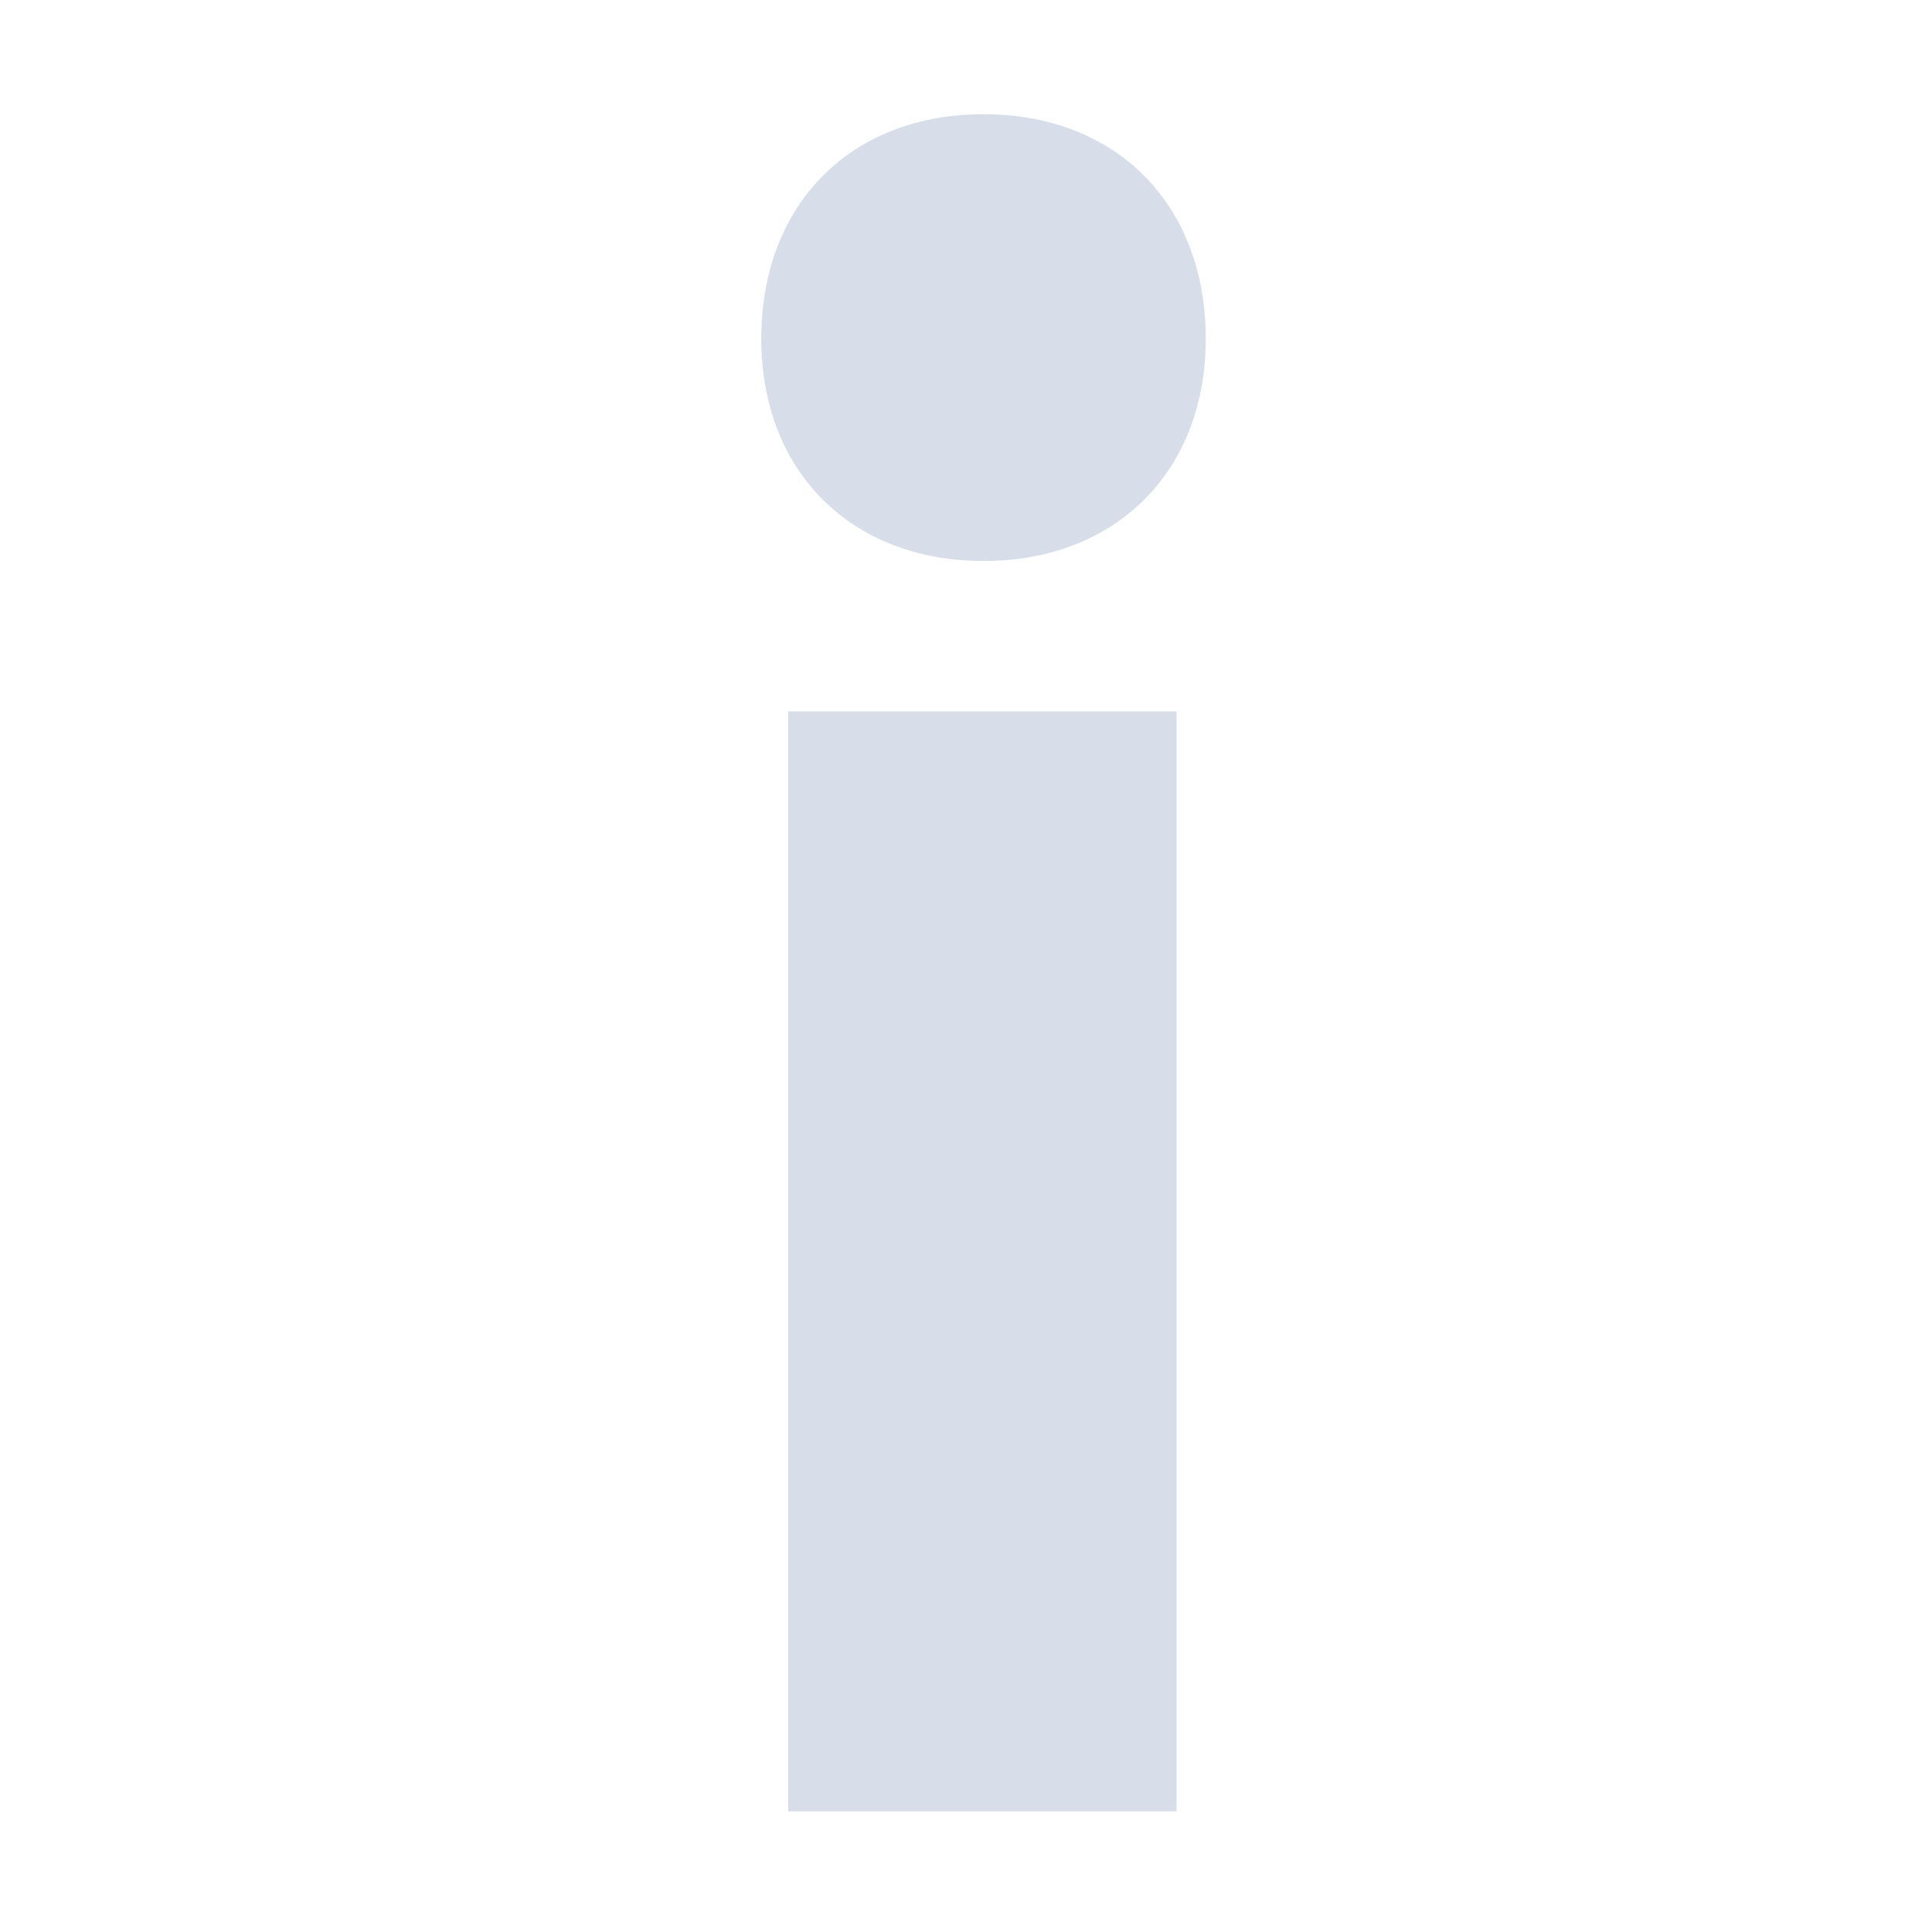
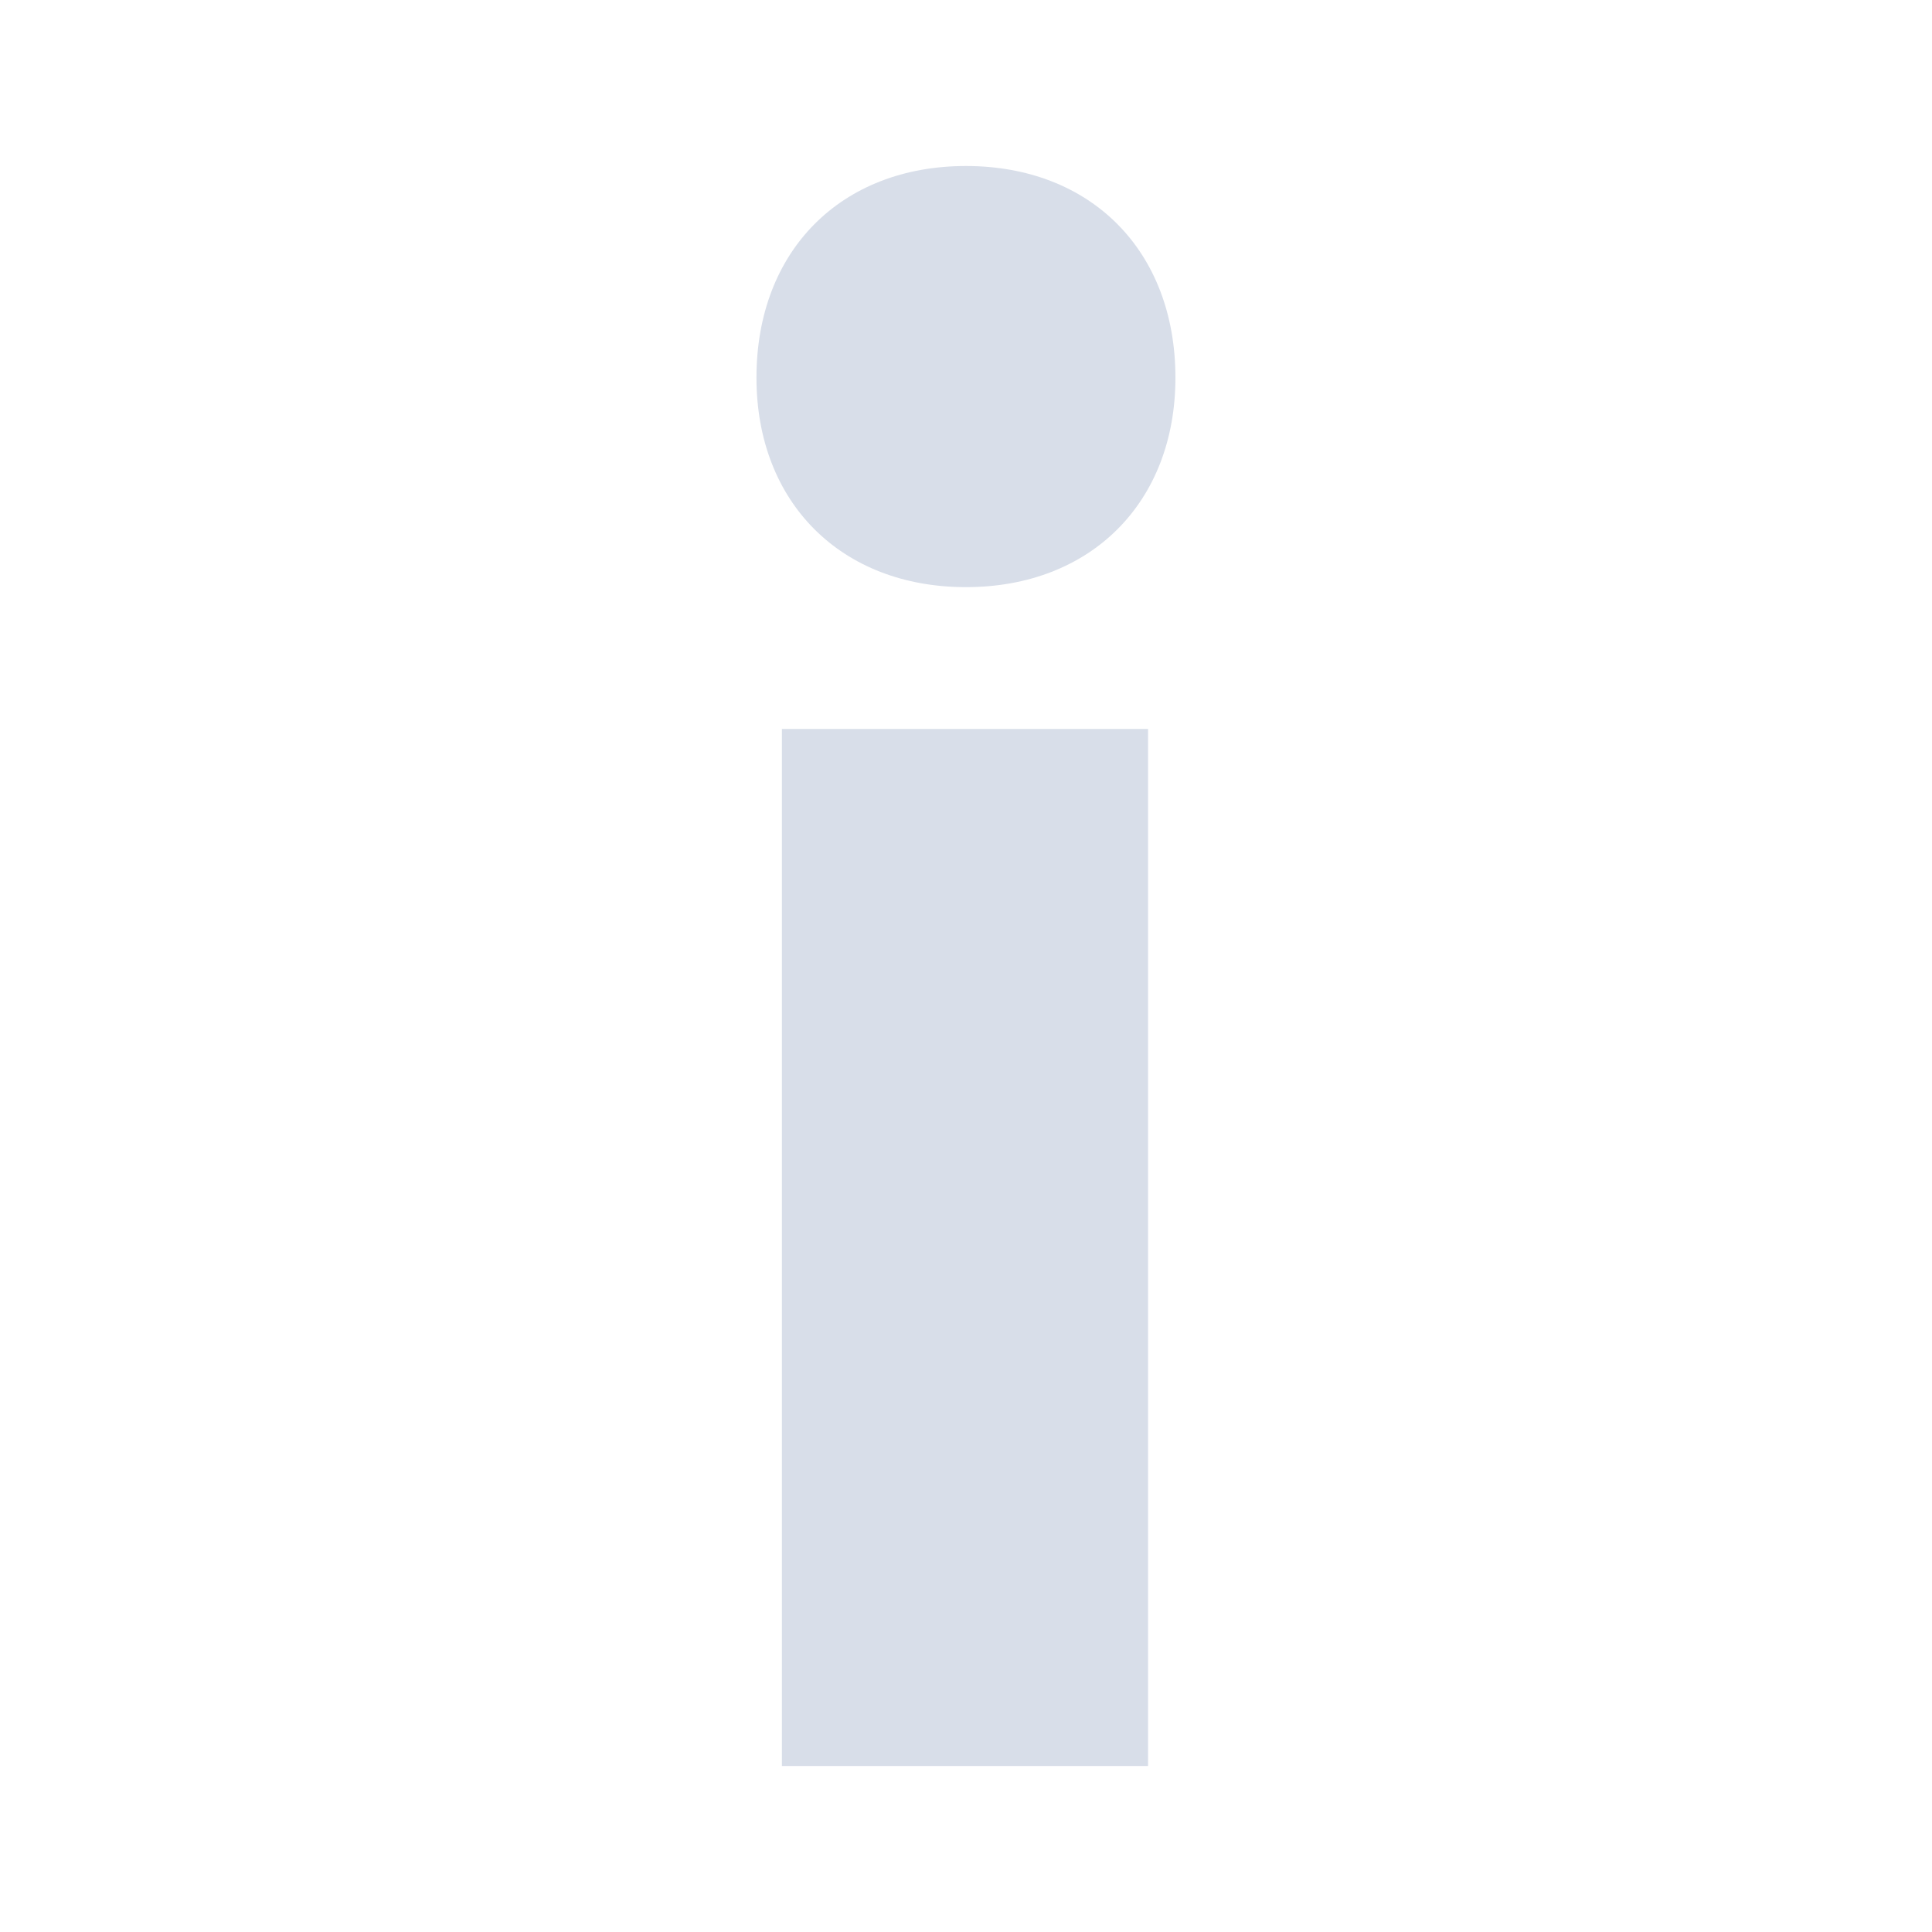
<svg xmlns="http://www.w3.org/2000/svg" width="64" height="64" version="1.1" viewBox="0 0 16.933 16.933" id="svg7">
  <defs id="defs2">
    <style id="current-color-scheme" type="text/css">.ColorScheme-Text {color:#d8dee9} .ColorScheme-Highlight {color:#3b4252}</style>
  </defs>
-   <path d="M 6.908,15.876 H 10.312 V 6.235 H 6.908 Z M 8.62,4.917 c 1.161,0 1.948,-0.787 1.948,-1.948 0,-1.181 -0.787,-1.968 -1.948,-1.968 -1.161,0 -1.948,0.787 -1.948,1.968 0,1.161 0.787,1.948 1.948,1.948 z" id="text1" style="font-weight:800;font-size:5.644px;font-family:Cantarell;-inkscape-font-specification:'Cantarell Ultra-Bold';letter-spacing:0.265px;fill:currentColor;fill-opacity:1;stroke:none;stroke-width:0.473;stroke-miterlimit:4;stroke-dasharray:none;stroke-dashoffset:2.2;stroke-opacity:0.3" aria-label="i" class="ColorScheme-Text" />
+   <path d="M 6.853,15.478 H 10.062 V 6.389 H 6.853 Z M 8.466,5.146 c 1.094,0 1.836,-0.742 1.836,-1.836 0,-1.113 -0.742,-1.855 -1.836,-1.855 -1.094,0 -1.836,0.742 -1.836,1.855 0,1.094 0.742,1.836 1.836,1.836 z" id="text1" style="font-weight:800;font-size:5.644px;font-family:Cantarell;-inkscape-font-specification:'Cantarell Ultra-Bold';letter-spacing:0.265px;fill:currentColor;fill-opacity:1;stroke:none;stroke-width:0.446;stroke-miterlimit:4;stroke-dasharray:none;stroke-dashoffset:2.2;stroke-opacity:0.3" aria-label="i" class="ColorScheme-Text" />
</svg>
